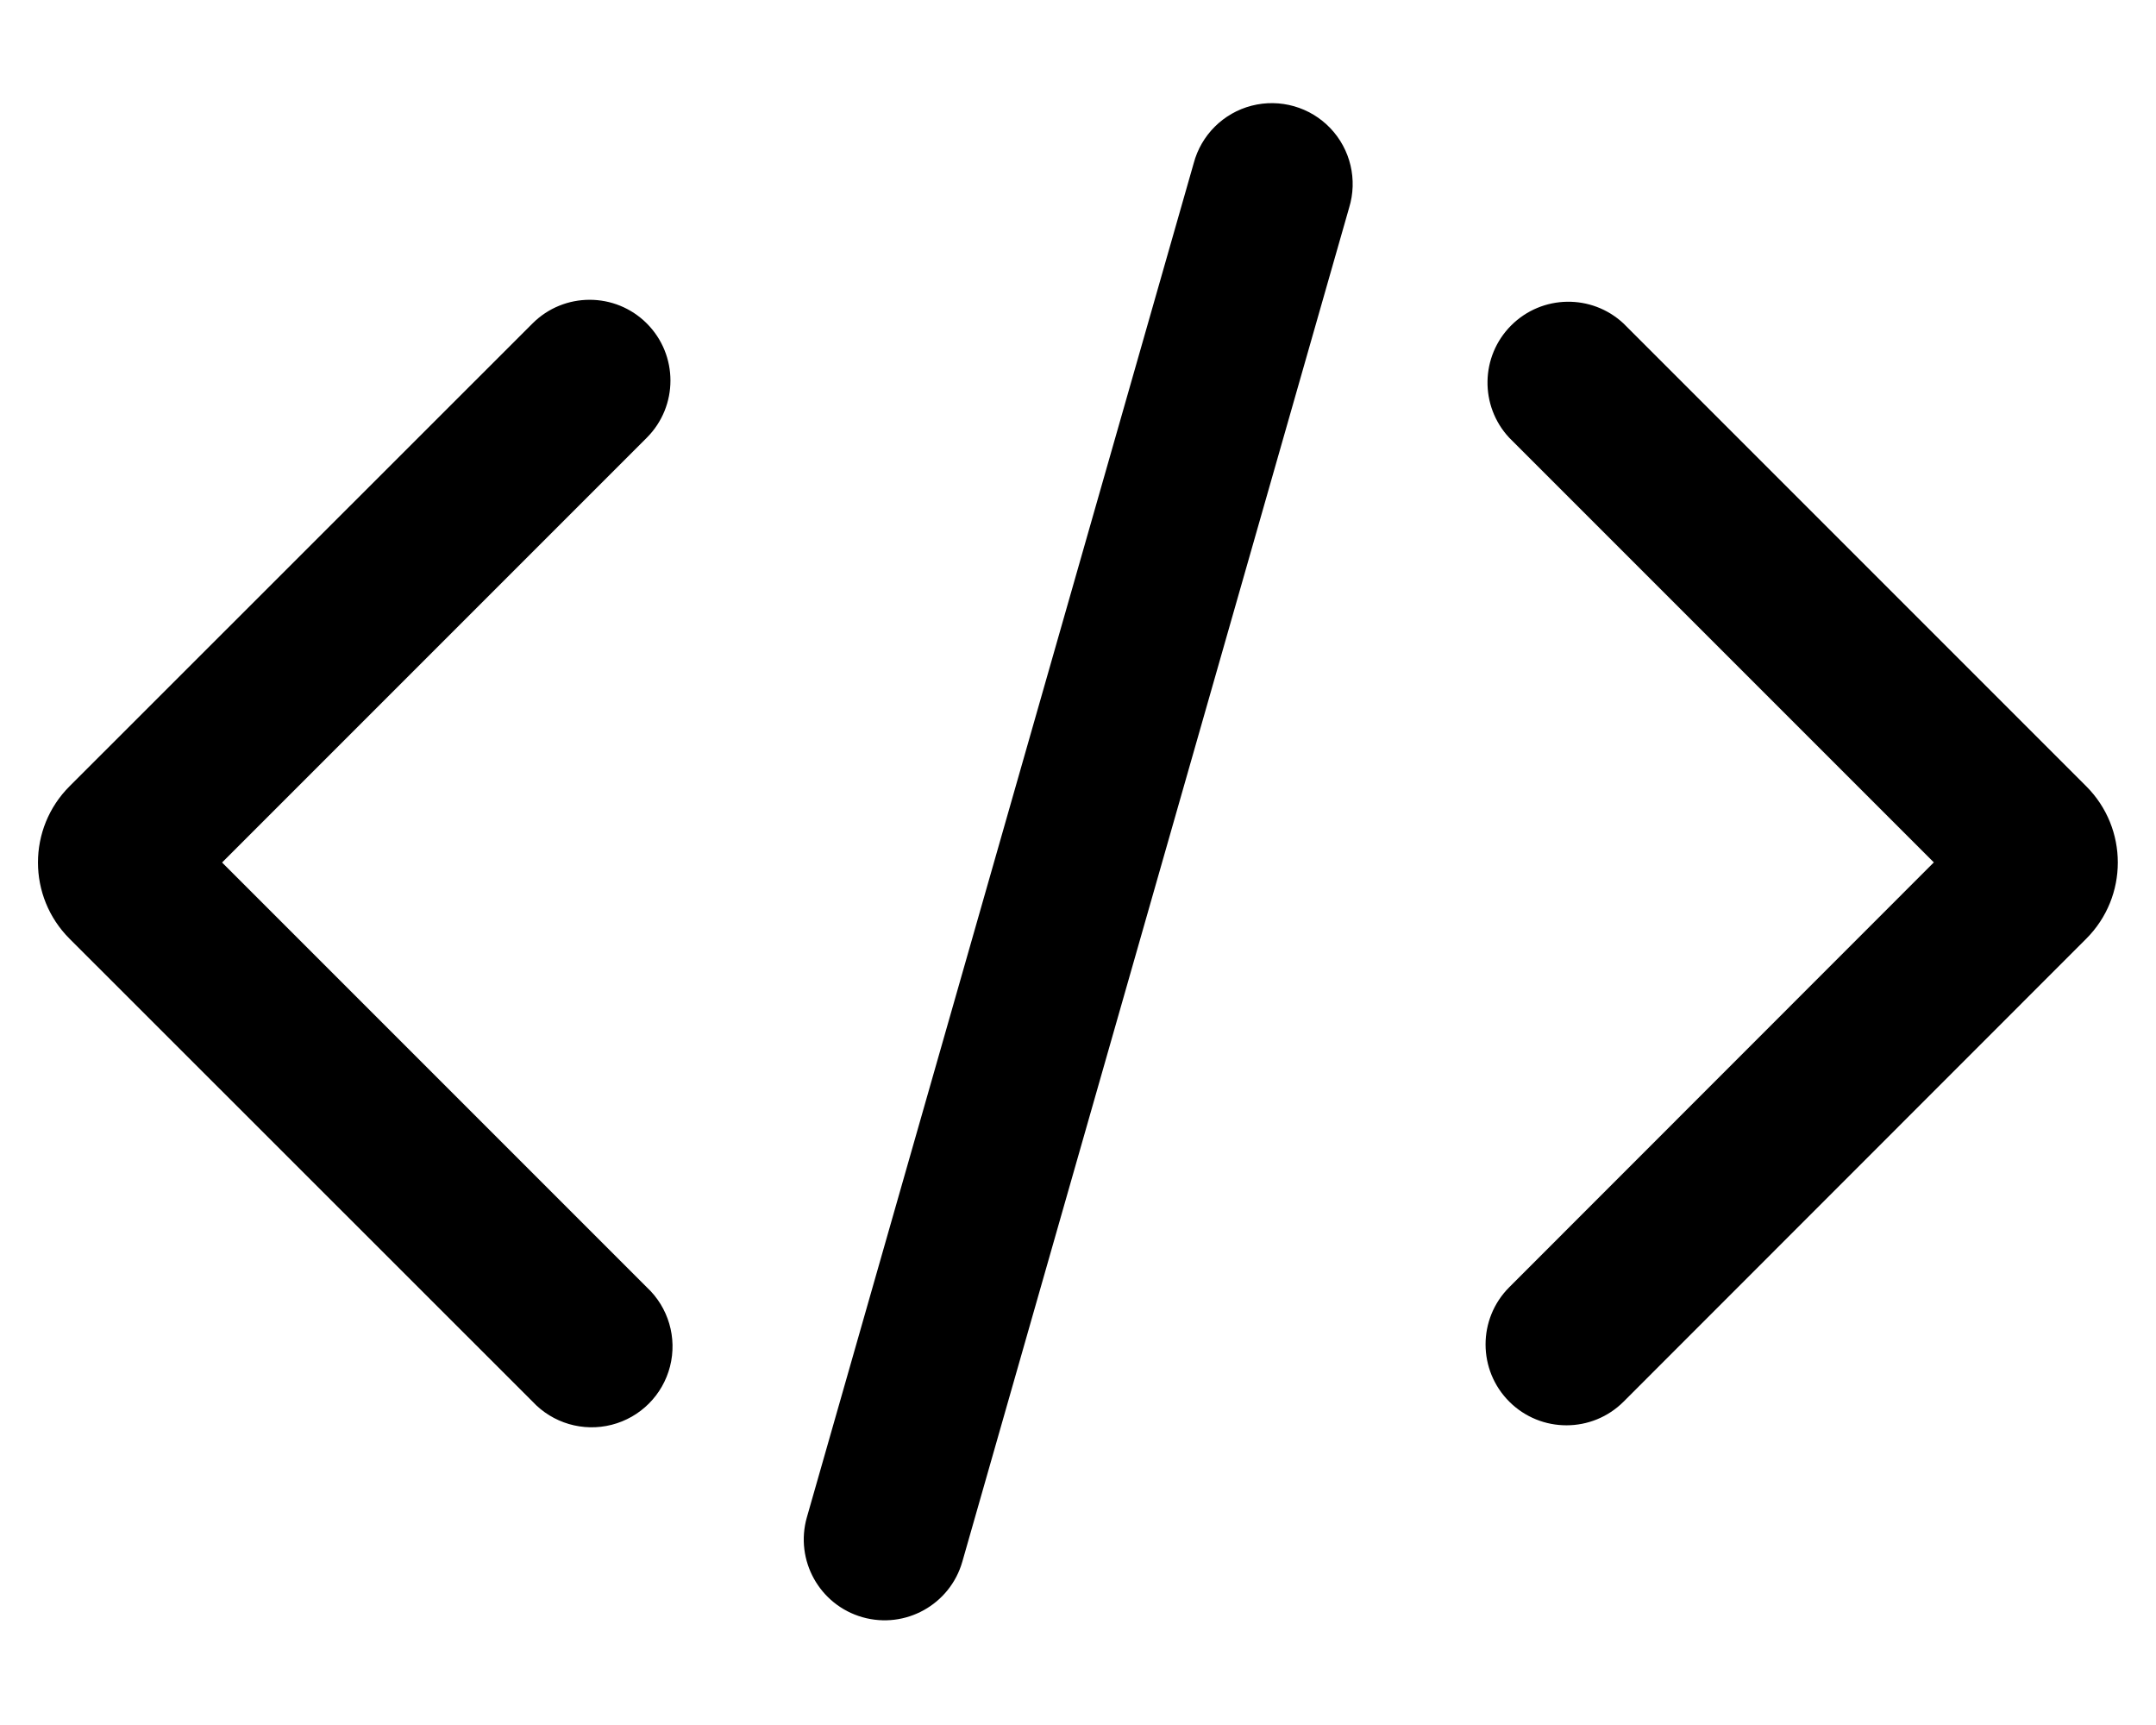
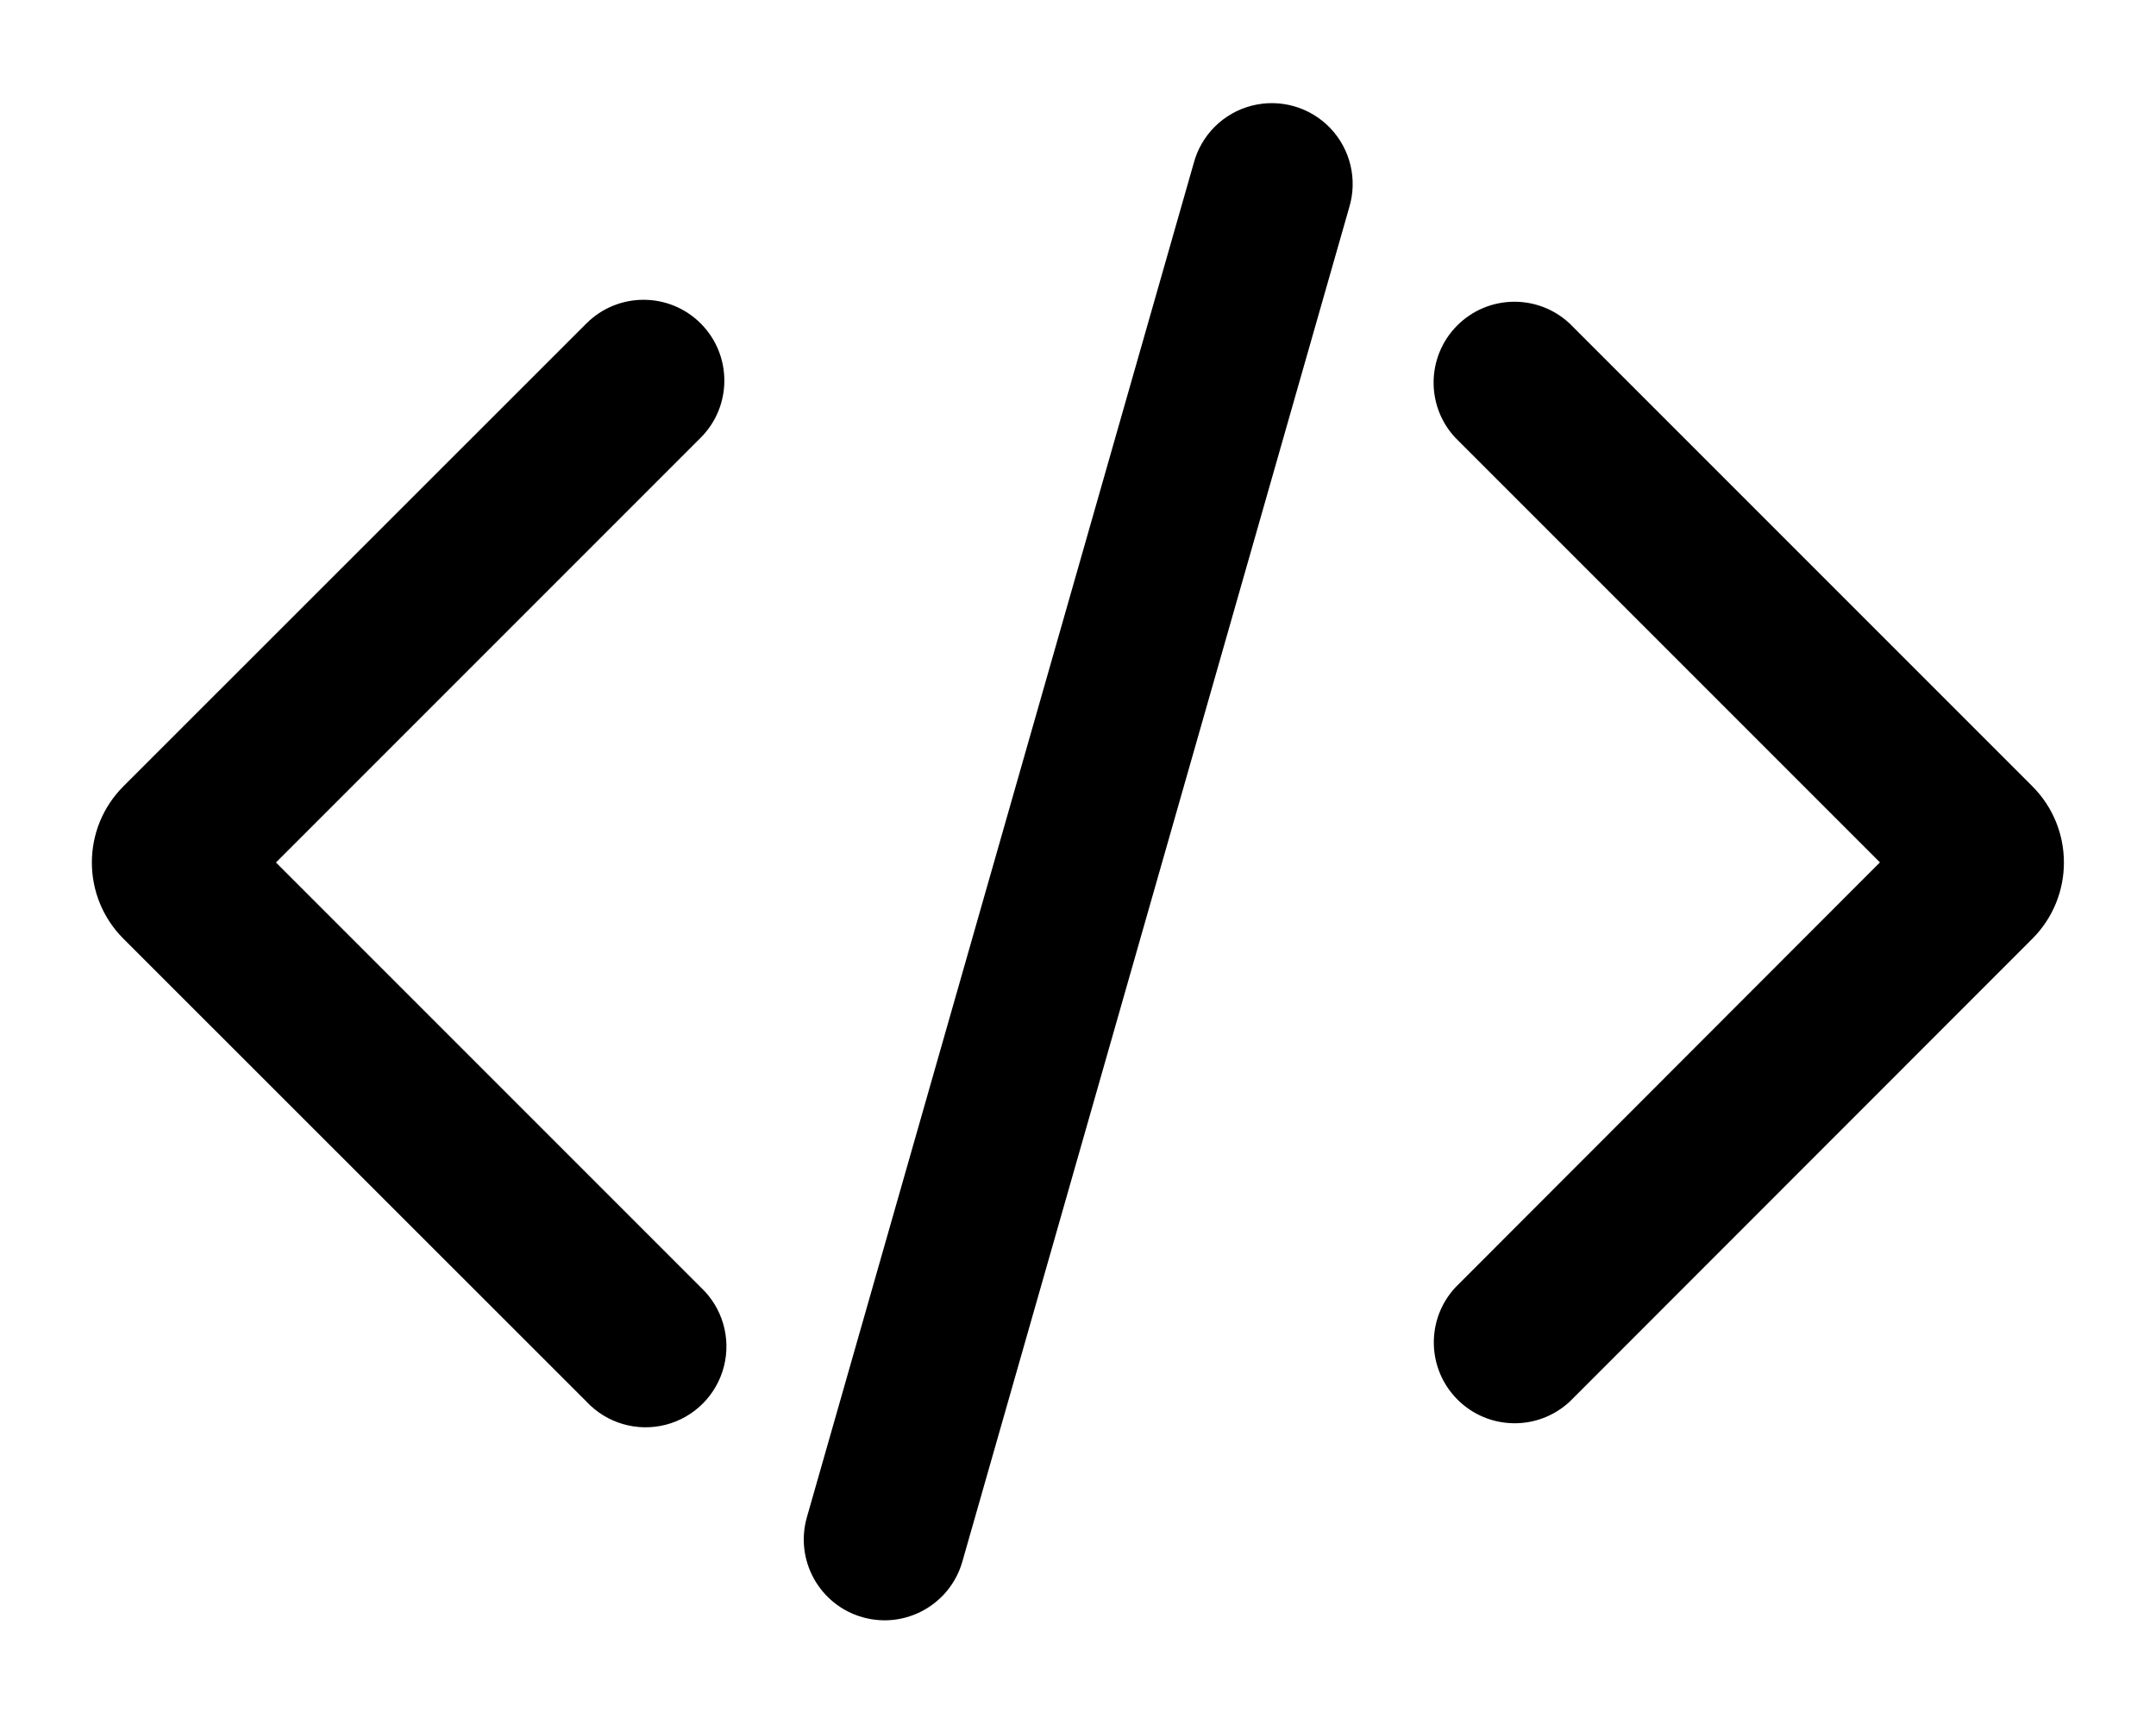
<svg xmlns="http://www.w3.org/2000/svg" viewBox="0 0 20 16" fill="currentColor">
-   <g clip-path="url(#a)">
-     <path d="M8 15a.75.75 0 0 1-.515-.927l3.588-12.558a.75.75 0 1 1 1.442.412L8.927 14.485A.75.75 0 0 1 8 15zm9.94-7L14 4.06A.75.75 0 0 1 15.06 3l4.293 4.293a1 1 0 0 1 0 1.414L15.062 13A.75.75 0 0 1 14 11.94L17.938 8zM6 3a.75.75 0 0 1 0 1.06L2.06 8 6 11.94A.75.75 0 1 1 4.94 13L.645 8.707a1 1 0 0 1 0-1.414L4.94 3A.75.75 0 0 1 6 3z" />
-   </g>
-   <defs>
-     <clipPath id="a">
-       <path d="M0 0h20v16H0z" />
-     </clipPath>
-   </defs>
+   <path d="M8 15a.75.75 0 0 1-.515-.927l3.588-12.558a.75.75 0 1 1 1.442.412L8.927 14.485A.75.75 0 0 1 8 15zm9.44-7L13.5 4.06A.75.75 0 0 1 14.56 3l4.293 4.293a1 1 0 0 1 0 1.414L14.562 13a.75.75 0 0 1-1.06-1.06L17.438 8zM6.5 3a.75.75 0 0 1 0 1.06L2.56 8l3.94 3.94A.75.75 0 1 1 5.44 13L1.145 8.707a1 1 0 0 1 0-1.414L5.44 3A.75.75 0 0 1 6.5 3z" />
</svg>
